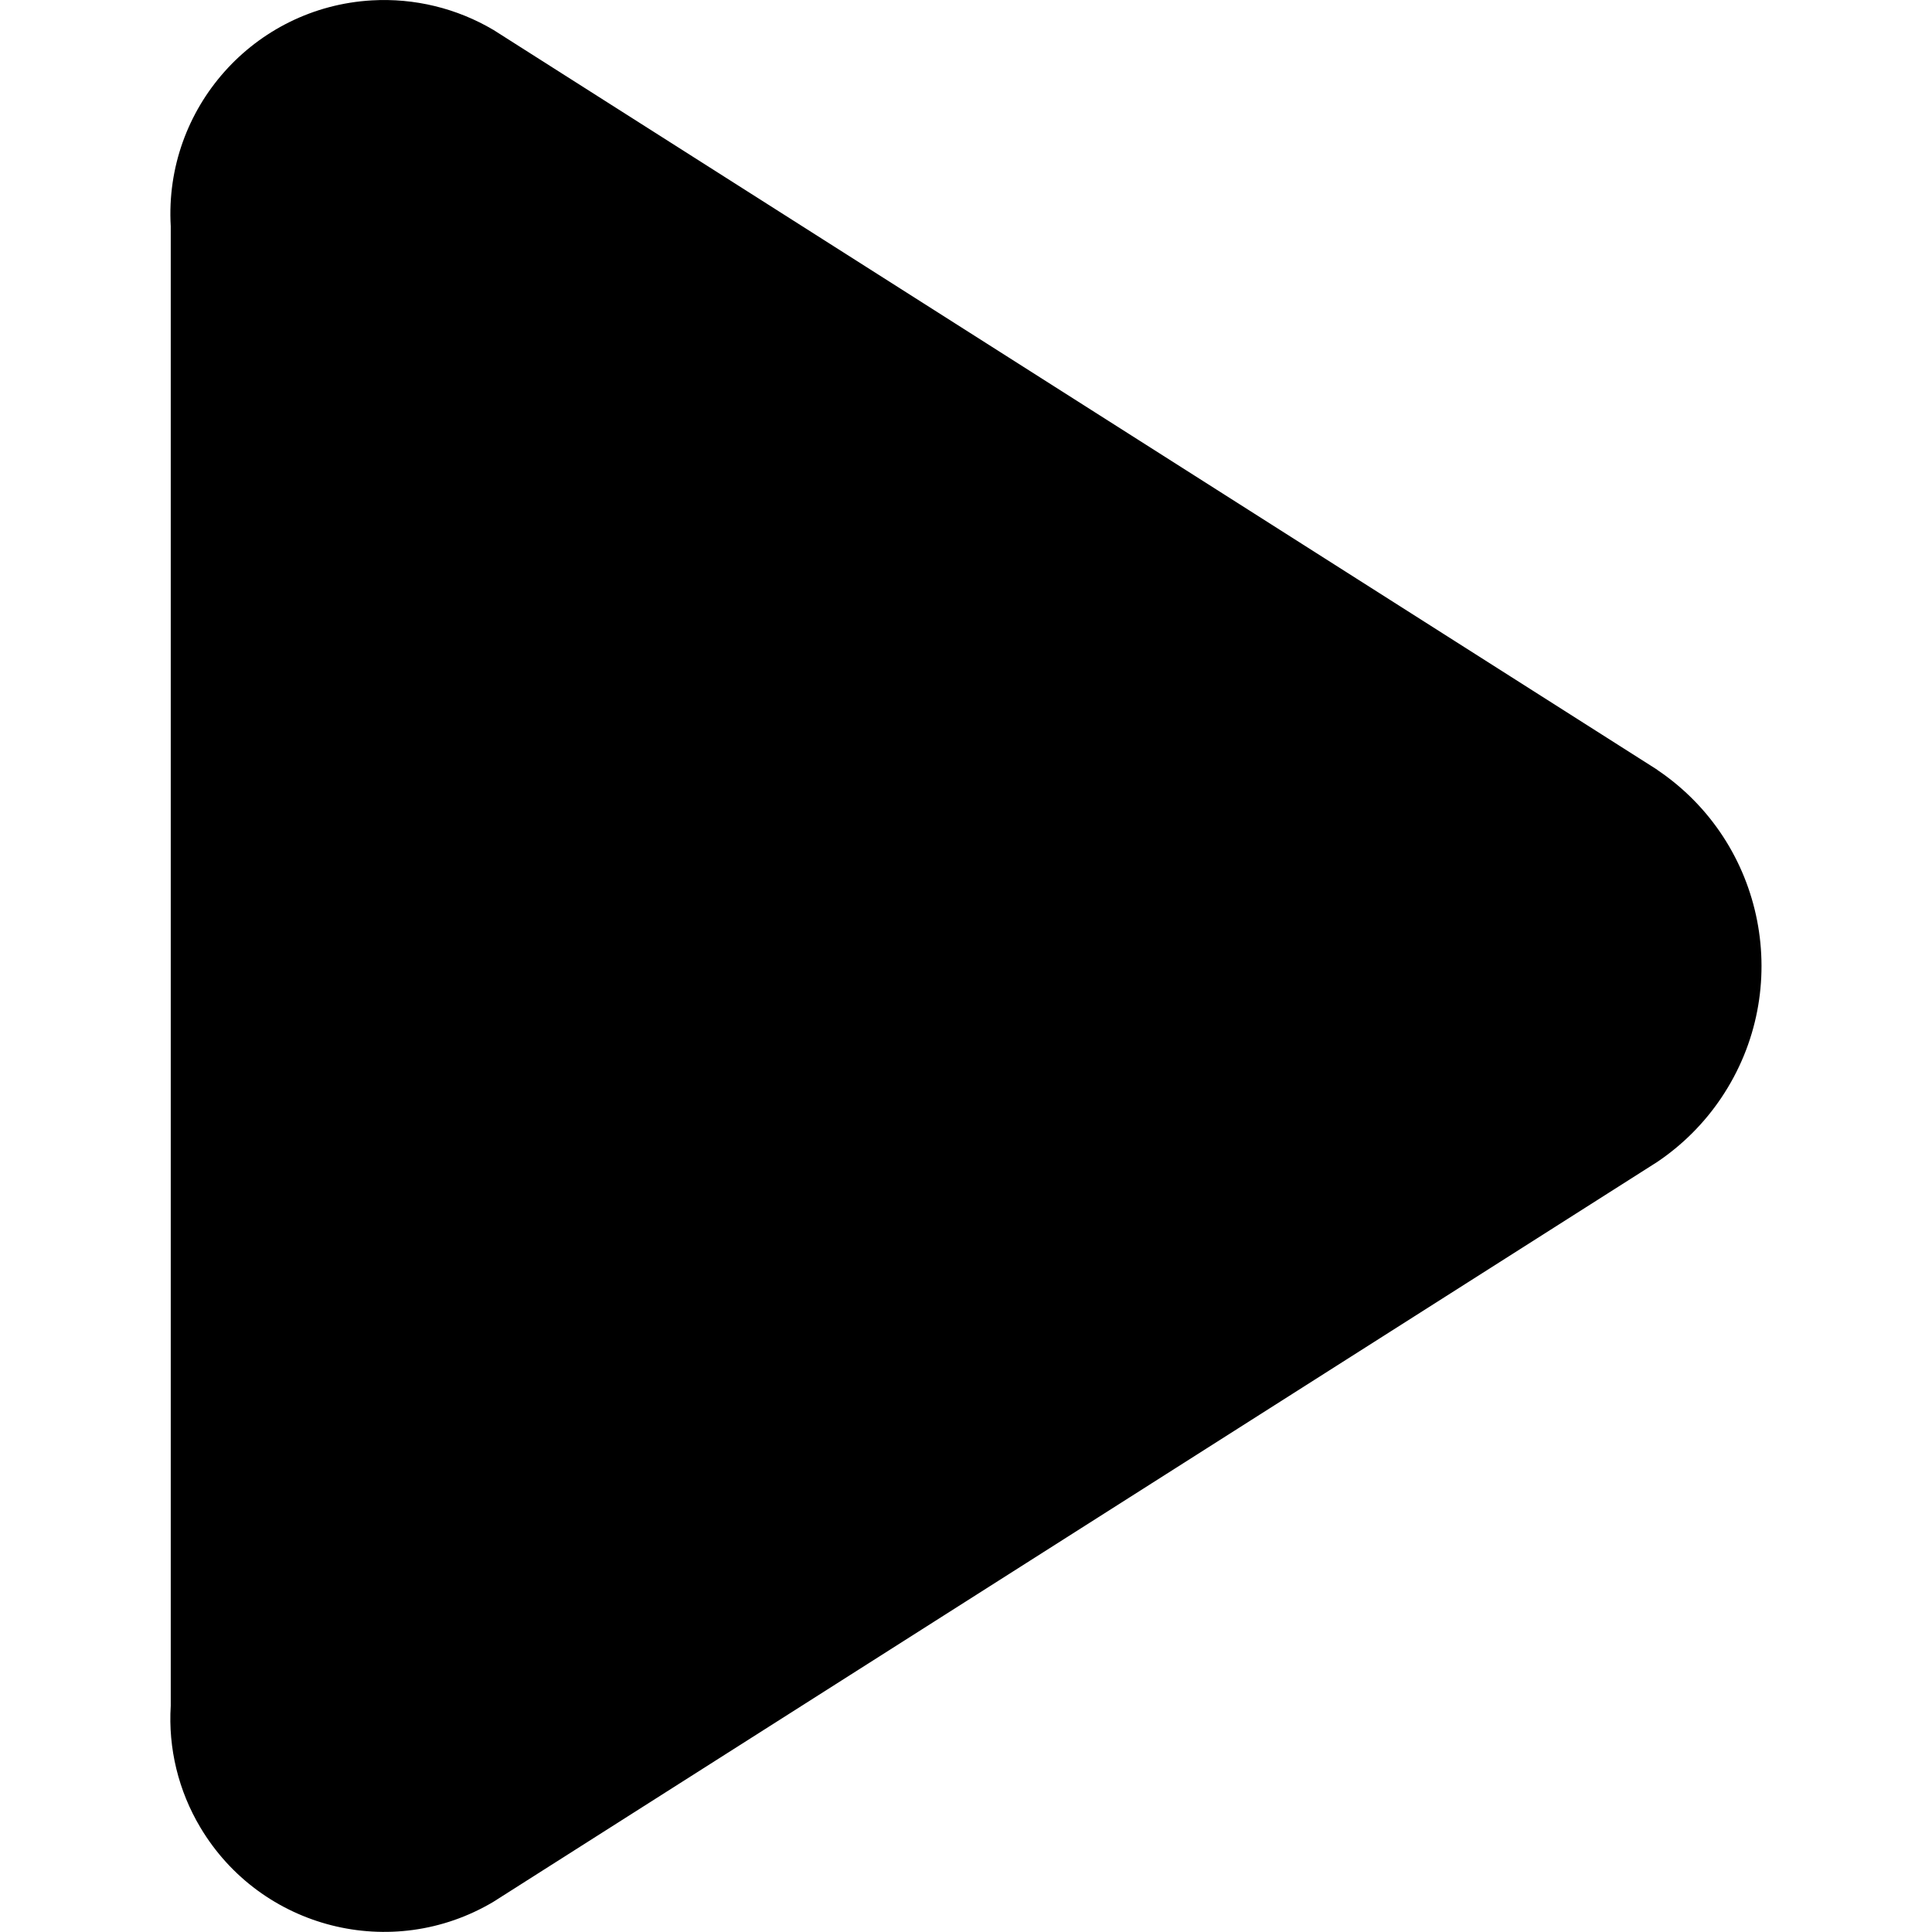
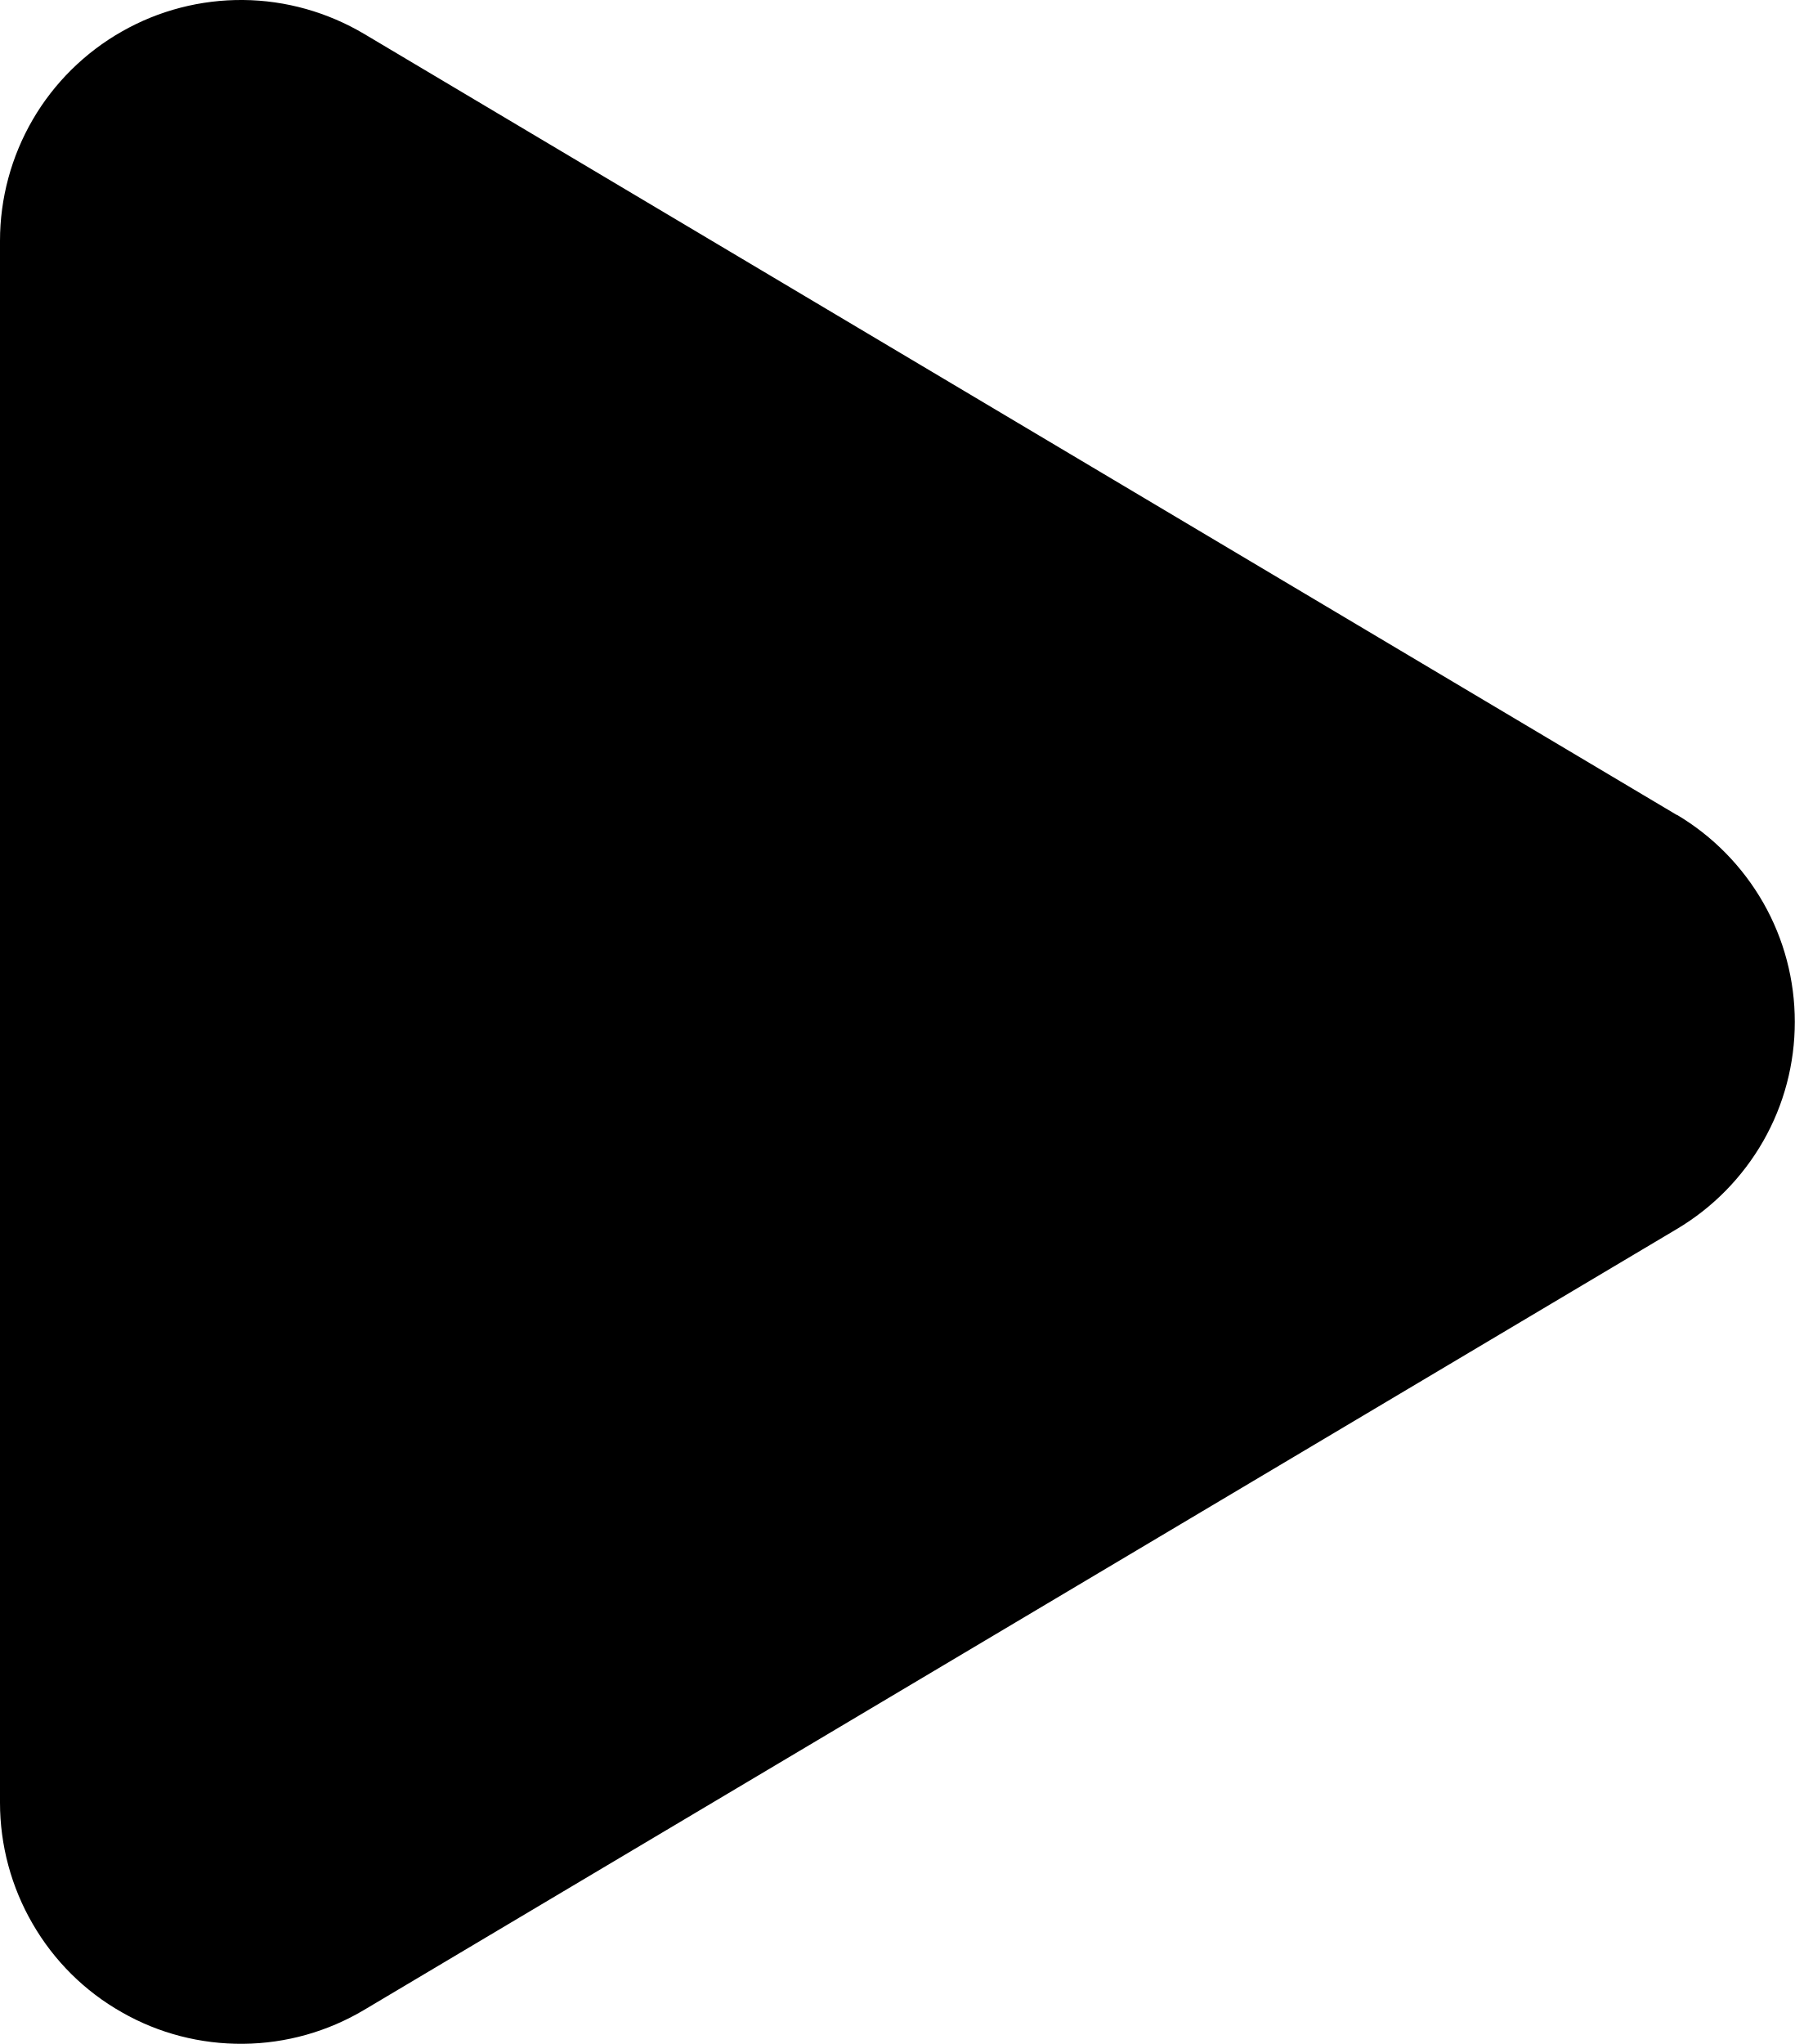
- <svg xmlns="http://www.w3.org/2000/svg" viewBox="0 0 1024 1024" fill="currentcolor">
-   <path d="M878.3,408c57.4,38.6,72.6,116.5,34,173.9-9,13.4-20.6,25-34,34l-616.8,392.1c-53.8,32-123.3,14.3-155.3-39.4-11.6-19.4-17.1-41.9-15.7-64.5V119.9C86.9,57.4,134.6,3.8,197.1.2c22.6-1.3,45.1,4.2,64.5,15.7l616.8,392.1Z" />
+ <svg xmlns="http://www.w3.org/2000/svg" viewBox="0 0 9 10.247" fill="currentcolor">
+   <path d="M8.409,4.085c.18.107.329.259.433.441.104.182.158.388.158.597,0,.209-.054.415-.158.597-.104.182-.253.334-.433.441l-6.583,3.915c-.183.109-.392.168-.606.17s-.424-.052-.609-.158c-.186-.105-.34-.258-.447-.443-.107-.184-.164-.394-.164-.608V1.207c0-.213.057-.423.164-.607.107-.184.262-.337.447-.442C.797.052,1.007-.002,1.22 0c.213.002.422.061.606.17l6.583,3.916Z" />
</svg>
